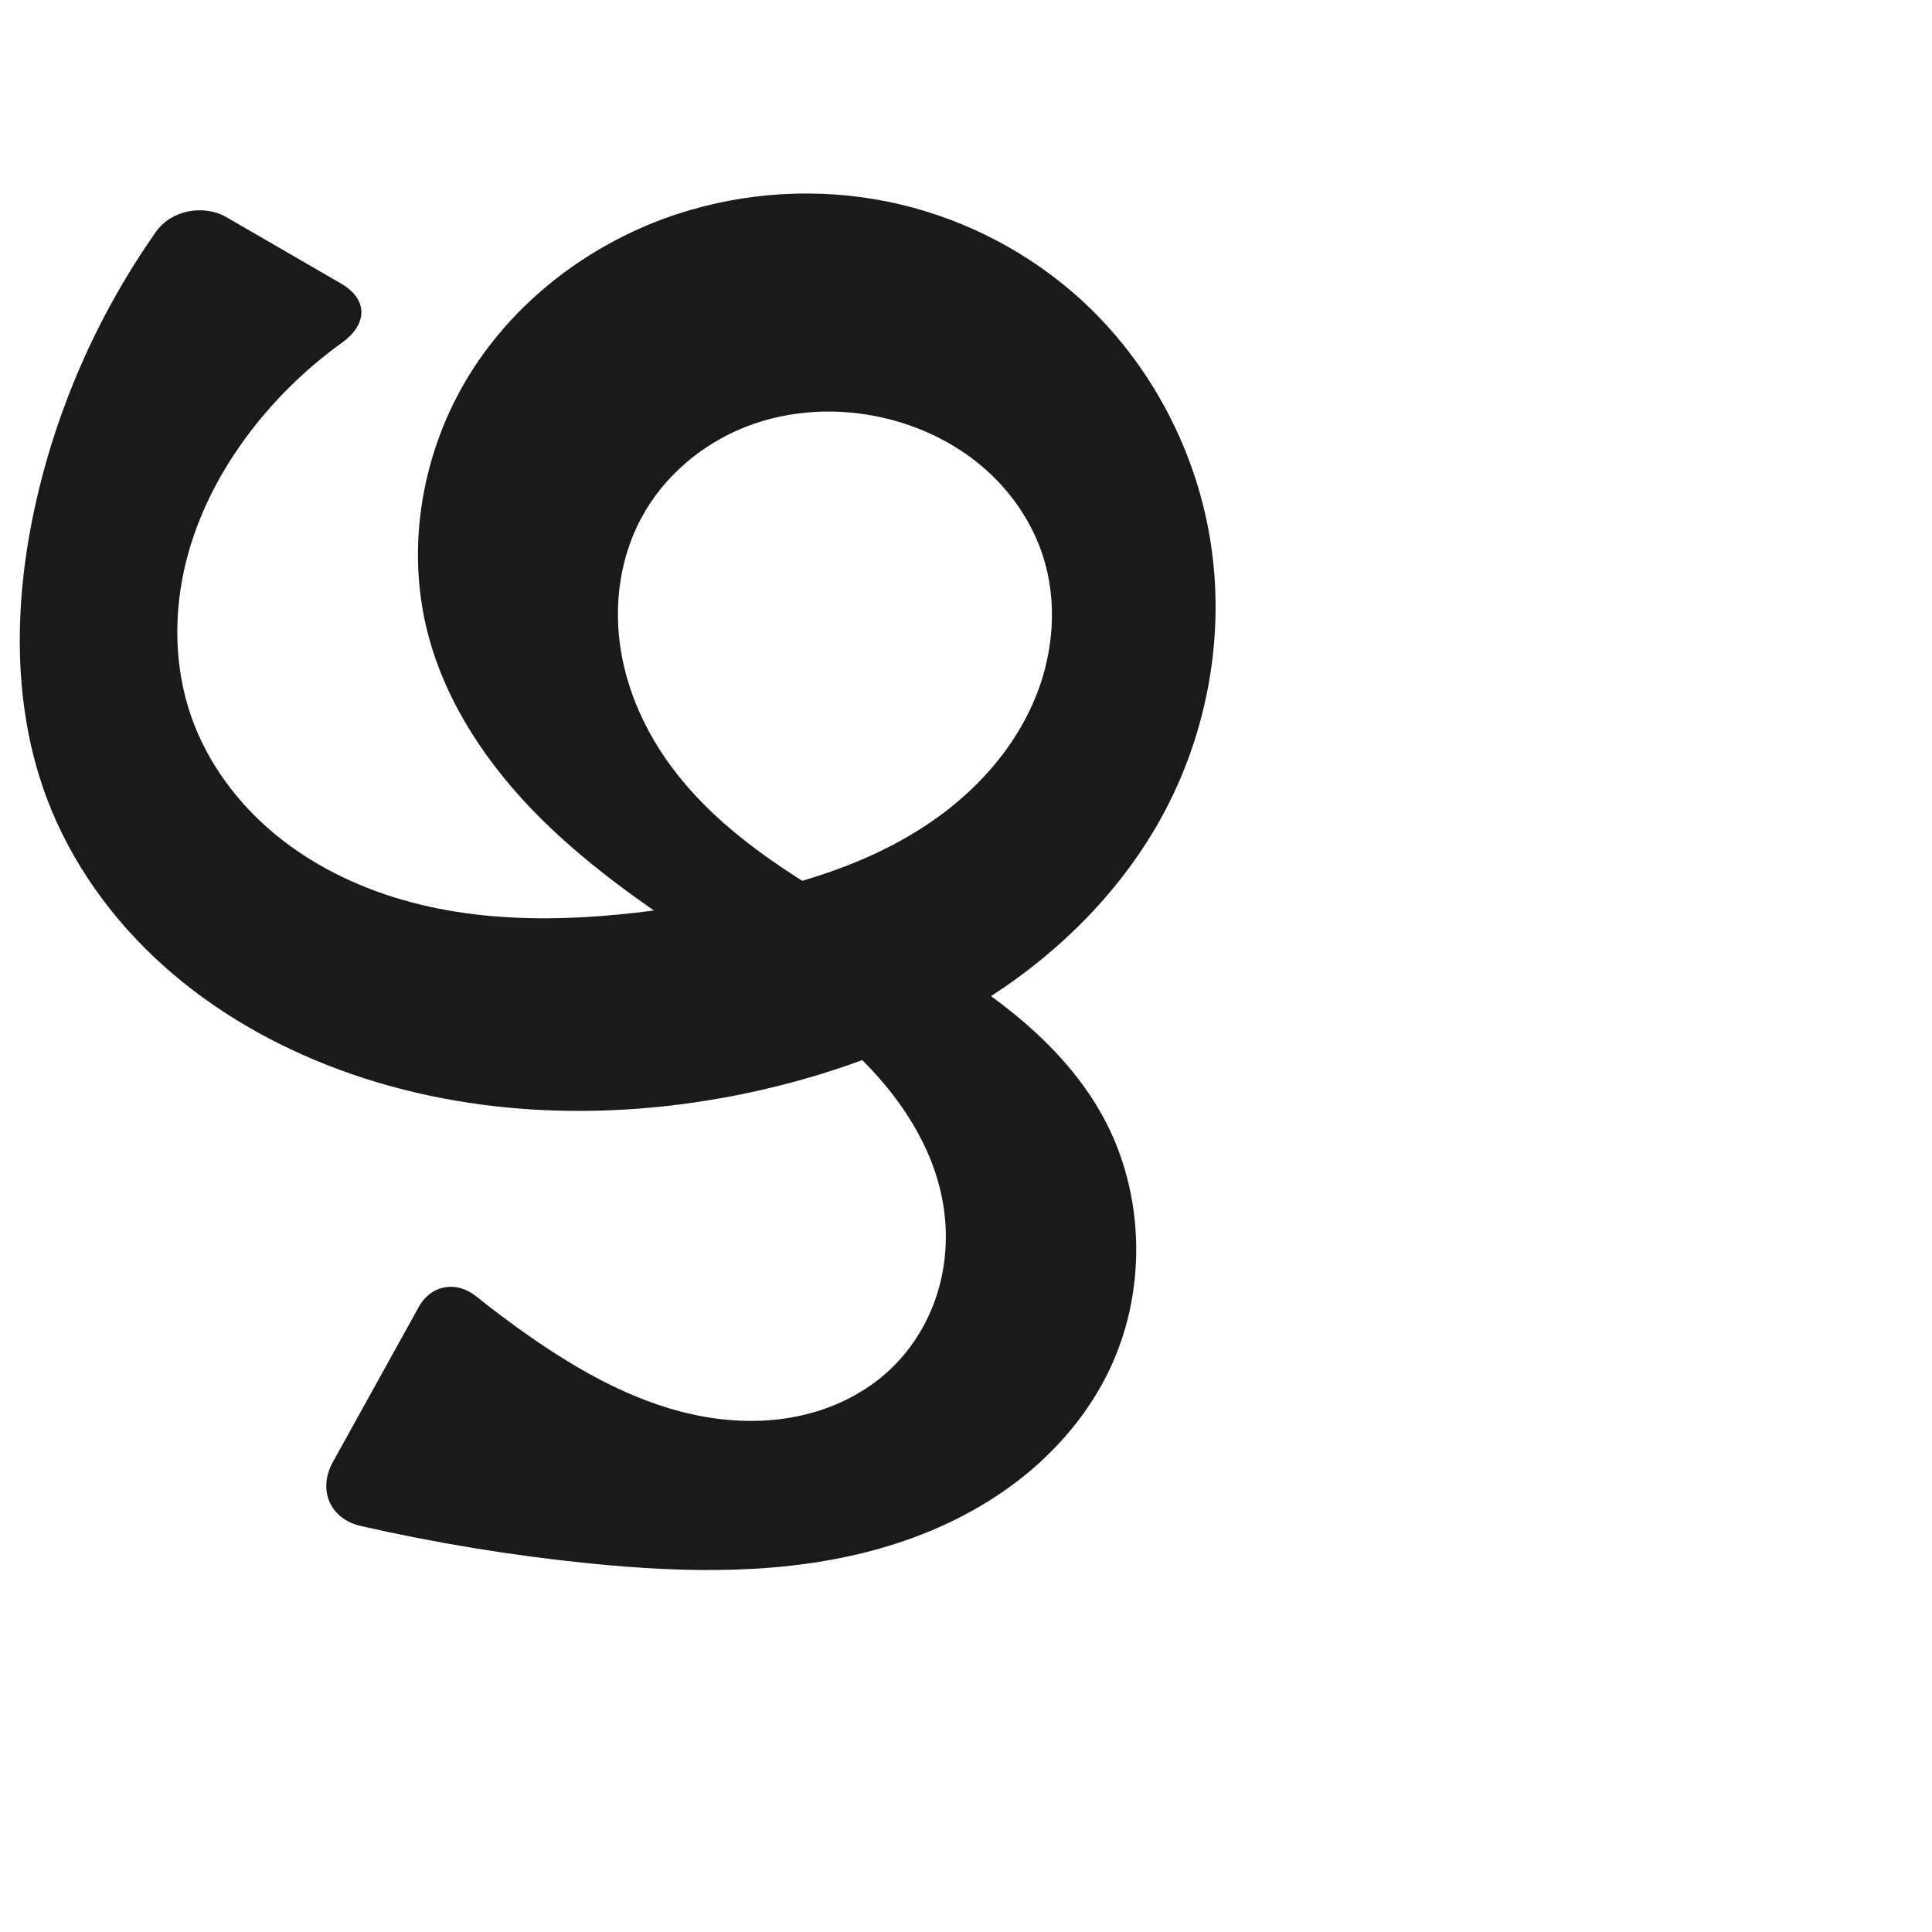
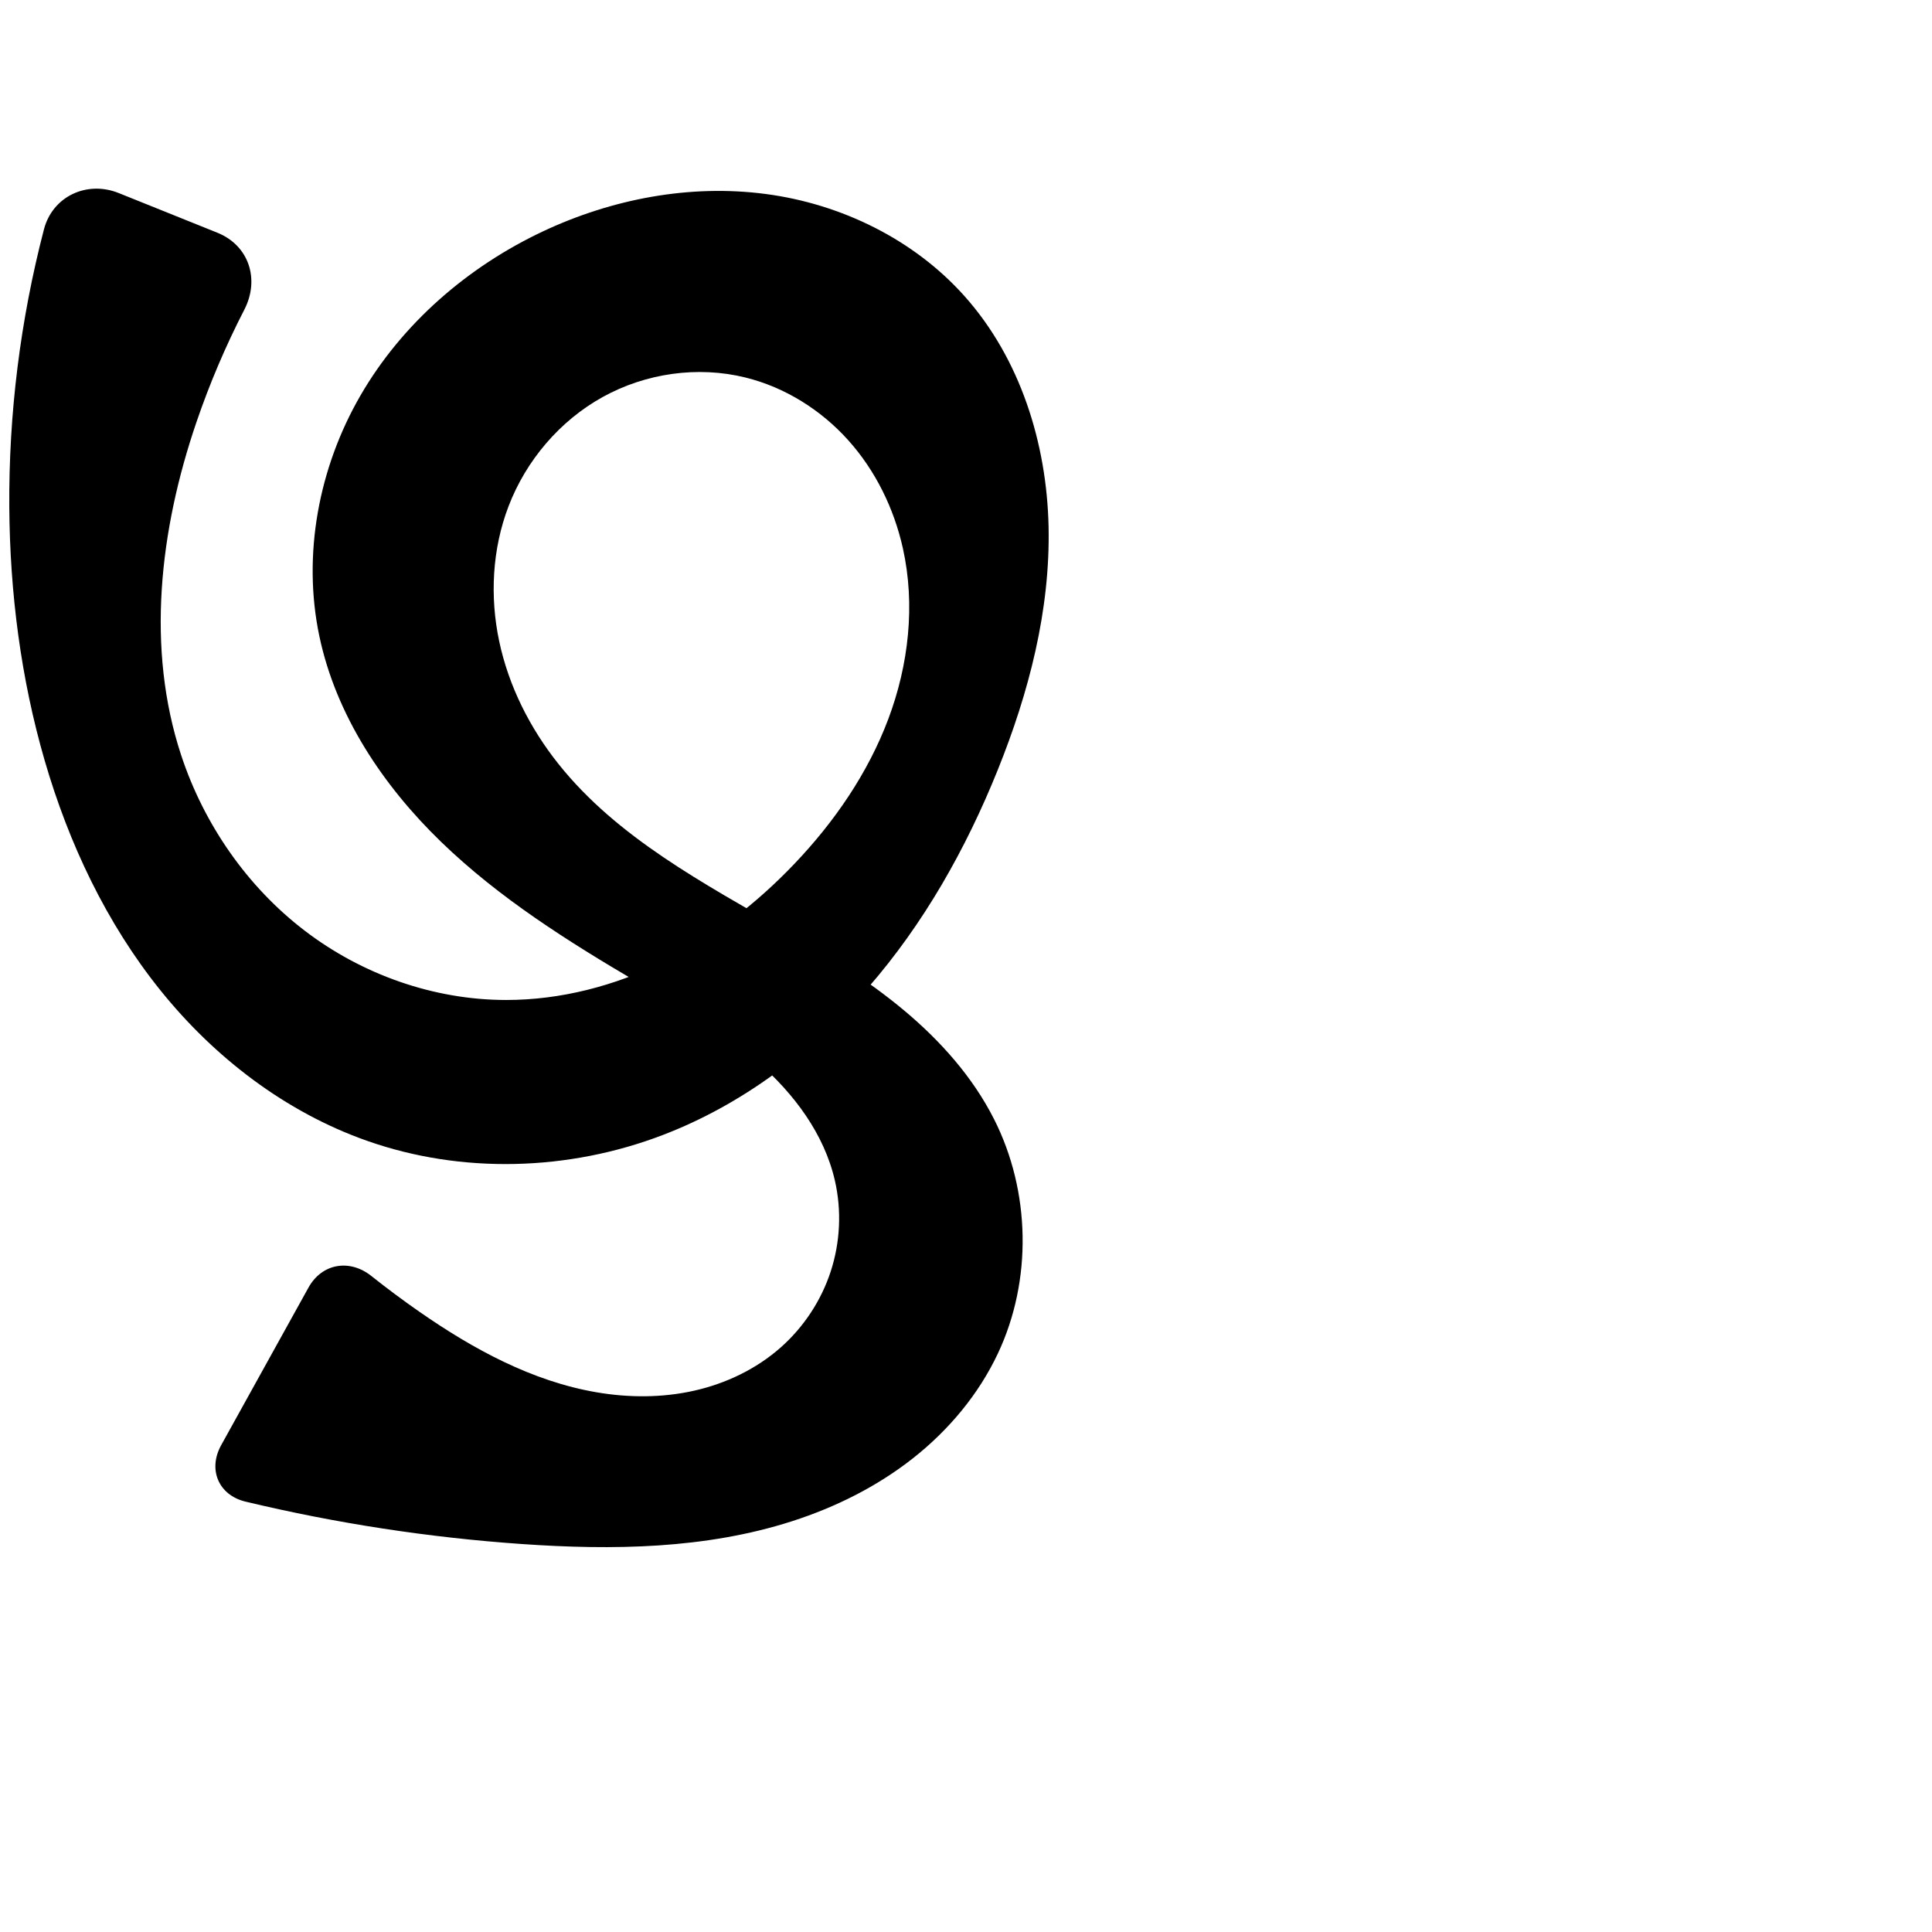
<svg xmlns="http://www.w3.org/2000/svg" xml:space="preserve" width="1000" height="1000" version="1.1" style="clip-rule:evenodd;fill-rule:evenodd;image-rendering:optimizeQuality;shape-rendering:geometricPrecision;text-rendering:geometricPrecision" viewBox="0 0 1000 1000" id="svg10">
  <defs id="defs4">
    <style type="text/css" id="style2">
   
    .fil0 {fill:#EF7F1A;fill-rule:nonzero}
   
  </style>
  </defs>
-   <path style="display:inline;fill:#1a1a1a;fill-rule:nonzero;stroke:none;stroke-width:2.012px;stroke-linecap:butt;stroke-linejoin:miter;stroke-opacity:1" d="M 80.763,119.941 C 50.633,162.763 29.106,211.633 17.973,262.8 7.127,312.649 6.325,365.875 24.379,413.589 c 12.51,33.06 33.784,62.54 60.09,86.152 26.305,23.611 57.55,41.445 90.685,53.753 69.176,25.695 146.058,27.144 218.035,10.867 42.18,-9.538 83.245,-25.137 119.56,-48.619 36.315,-23.482 67.787,-55.05 88.59,-92.963 23.867,-43.499 33.045,-95.013 24.98,-143.969 -8.065,-48.956 -33.446,-94.995 -70.994,-127.428 -27.465,-23.723 -61.179,-40.125 -96.776,-47.192 -35.597,-7.067 -72.993,-4.794 -107.504,6.436 -44.069,14.34 -83.48,43.713 -107.929,83.082 -24.449,39.369 -33.262,88.62 -21.832,133.532 9.382,36.863 31.592,69.501 58.559,96.329 26.966,26.828 58.671,48.355 90.617,69.003 25.383,16.406 51.25,32.517 73.075,53.425 21.825,20.908 39.615,47.336 44.616,77.143 2.605,15.529 1.64,31.685 -3.115,46.696 -4.755,15.011 -13.322,28.841 -24.873,39.543 -12.452,11.538 -28.193,19.299 -44.734,23.117 -16.541,3.818 -33.859,3.774 -50.581,0.851 -33.444,-5.847 -63.92,-22.859 -91.72,-42.35 -9.12,-6.394 -18.032,-13.083 -26.719,-20.053 -10.206,-8.189 -23.274,-5.968 -29.616,5.478 l -44.491,80.305 c -7.978,14.4 -1.539,29.482 14.512,33.136 39.058,8.892 78.667,15.366 118.524,19.368 50.175,5.038 101.665,6.047 150.166,-7.759 24.25,-6.903 47.559,-17.524 67.901,-32.423 20.341,-14.898 37.664,-34.151 49.151,-56.596 21.378,-41.769 20.732,-94.162 -2.04,-135.189 -11.901,-21.44 -29.212,-39.509 -48.439,-54.728 -19.228,-15.219 -40.418,-27.747 -61.69,-39.946 -42.543,-24.399 -87.255,-49.045 -115.373,-89.227 -12.646,-18.072 -21.49,-38.984 -24.263,-60.866 -2.774,-21.882 0.697,-44.717 11.077,-64.179 11.517,-21.592 31.315,-38.414 54.093,-47.359 22.778,-8.945 48.339,-10.152 72.151,-4.512 18.504,4.383 36.112,12.88 50.567,25.236 14.455,12.356 25.679,28.611 31.389,46.75 7.317,23.242 5.334,48.952 -3.692,71.585 -9.026,22.633 -24.81,42.25 -43.804,57.513 -37.988,30.527 -87.098,43.319 -135.222,51.002 -49.454,7.895 -100.869,11.122 -148.98,-2.782 -24.056,-6.952 -47.017,-18.216 -66.277,-34.218 -19.26,-16.002 -34.72,-36.846 -43.012,-60.474 -8.961,-25.536 -9.322,-53.732 -2.826,-80.004 6.495,-26.271 19.651,-50.655 36.588,-71.762 12.738,-15.875 27.655,-29.995 44.177,-41.881 13.351,-9.605 13.725,-22.44 -0.518,-30.688 l -59.089,-34.218 c -11.93,-6.909 -28.678,-3.841 -36.609,7.432 z" id="path1058" />
+   <path style="display:inline;fill:#000000;fill-rule:nonzero;stroke:none;stroke-width:2.012px;stroke-linecap:butt;stroke-linejoin:miter;stroke-opacity:1" d="M 22.749,118.715 C 10.53,165.621 4.467,214.132 4.813,262.604 c 0.316,44.238 5.974,88.54 18.308,131.025 12.452,42.891 31.88,84.087 59.86,118.899 27.98,34.811 64.772,63.056 106.89,77.916 49.146,17.34 104.429,15.689 153.105,-2.931 41.093,-15.719 77.271,-43.007 106.203,-76.154 28.932,-33.147 50.82,-72.041 67.257,-112.852 16.131,-40.053 27.232,-82.762 26.304,-125.932 -0.929,-43.169 -14.689,-86.956 -43.414,-119.194 -26.247,-29.457 -63.935,-47.84 -103.053,-52.983 -39.118,-5.142 -79.448,2.539 -115.155,19.321 -38.962,18.312 -73.011,47.769 -94.571,85.032 -21.56,37.263 -30.118,82.356 -21.26,124.486 8.617,40.986 32.951,77.409 63.047,106.533 30.097,29.125 65.88,51.639 102.004,72.832 21.406,12.558 43.196,24.846 61.908,41.148 18.713,16.302 34.388,37.191 39.908,61.387 3.527,15.46 2.744,31.87 -2.173,46.945 -4.917,15.075 -13.947,28.777 -25.815,39.294 -12.664,11.222 -28.418,18.745 -44.927,22.453 -16.509,3.708 -33.754,3.674 -50.433,0.824 -33.358,-5.699 -63.892,-22.339 -91.676,-41.659 -8.502,-5.912 -16.814,-12.098 -24.918,-18.544 -11.256,-8.954 -25.586,-6.556 -32.557,6.026 l -45.176,81.541 c -6.971,12.582 -1.375,25.874 12.613,29.223 46.928,11.235 94.786,18.584 142.923,21.939 47.021,3.277 95.166,2.614 140.033,-11.829 22.434,-7.222 43.866,-17.895 62.39,-32.465 18.524,-14.57 34.09,-33.106 44.119,-54.433 17.799,-37.848 16.846,-83.871 -2.04,-121.189 -11.079,-21.89 -27.779,-40.577 -46.604,-56.31 -18.825,-15.733 -39.804,-28.67 -61.011,-41.006 -42.415,-24.671 -87.323,-48.198 -117.886,-86.585 -14.748,-18.523 -25.709,-40.227 -30.623,-63.389 -4.915,-23.162 -3.643,-47.779 4.815,-69.894 9.082,-23.748 26.539,-44.294 48.785,-56.605 22.246,-12.311 49.142,-16.174 73.826,-10.081 20.487,5.057 39.146,16.779 53.24,32.483 14.094,15.704 23.668,35.279 28.259,55.876 6.523,29.267 3.026,60.316 -7.522,88.385 -10.548,28.069 -27.919,53.266 -48.608,74.971 -19.514,20.473 -42.187,38.106 -67.544,50.635 -25.357,12.53 -53.446,19.869 -81.729,19.847 -37.448,-0.029 -74.607,-13.194 -104.33,-35.973 -29.723,-22.779 -51.965,-54.938 -63.737,-90.488 -18.404,-55.579 -11.141,-116.962 7.747,-172.378 6.838,-20.063 15.16,-39.62 24.866,-58.463 8.1,-15.724 2.405,-33.258 -14.009,-39.858 L 61.438,99.919 C 45.024,93.318 27.208,101.597 22.749,118.715 Z" id="path1058" />
</svg>
